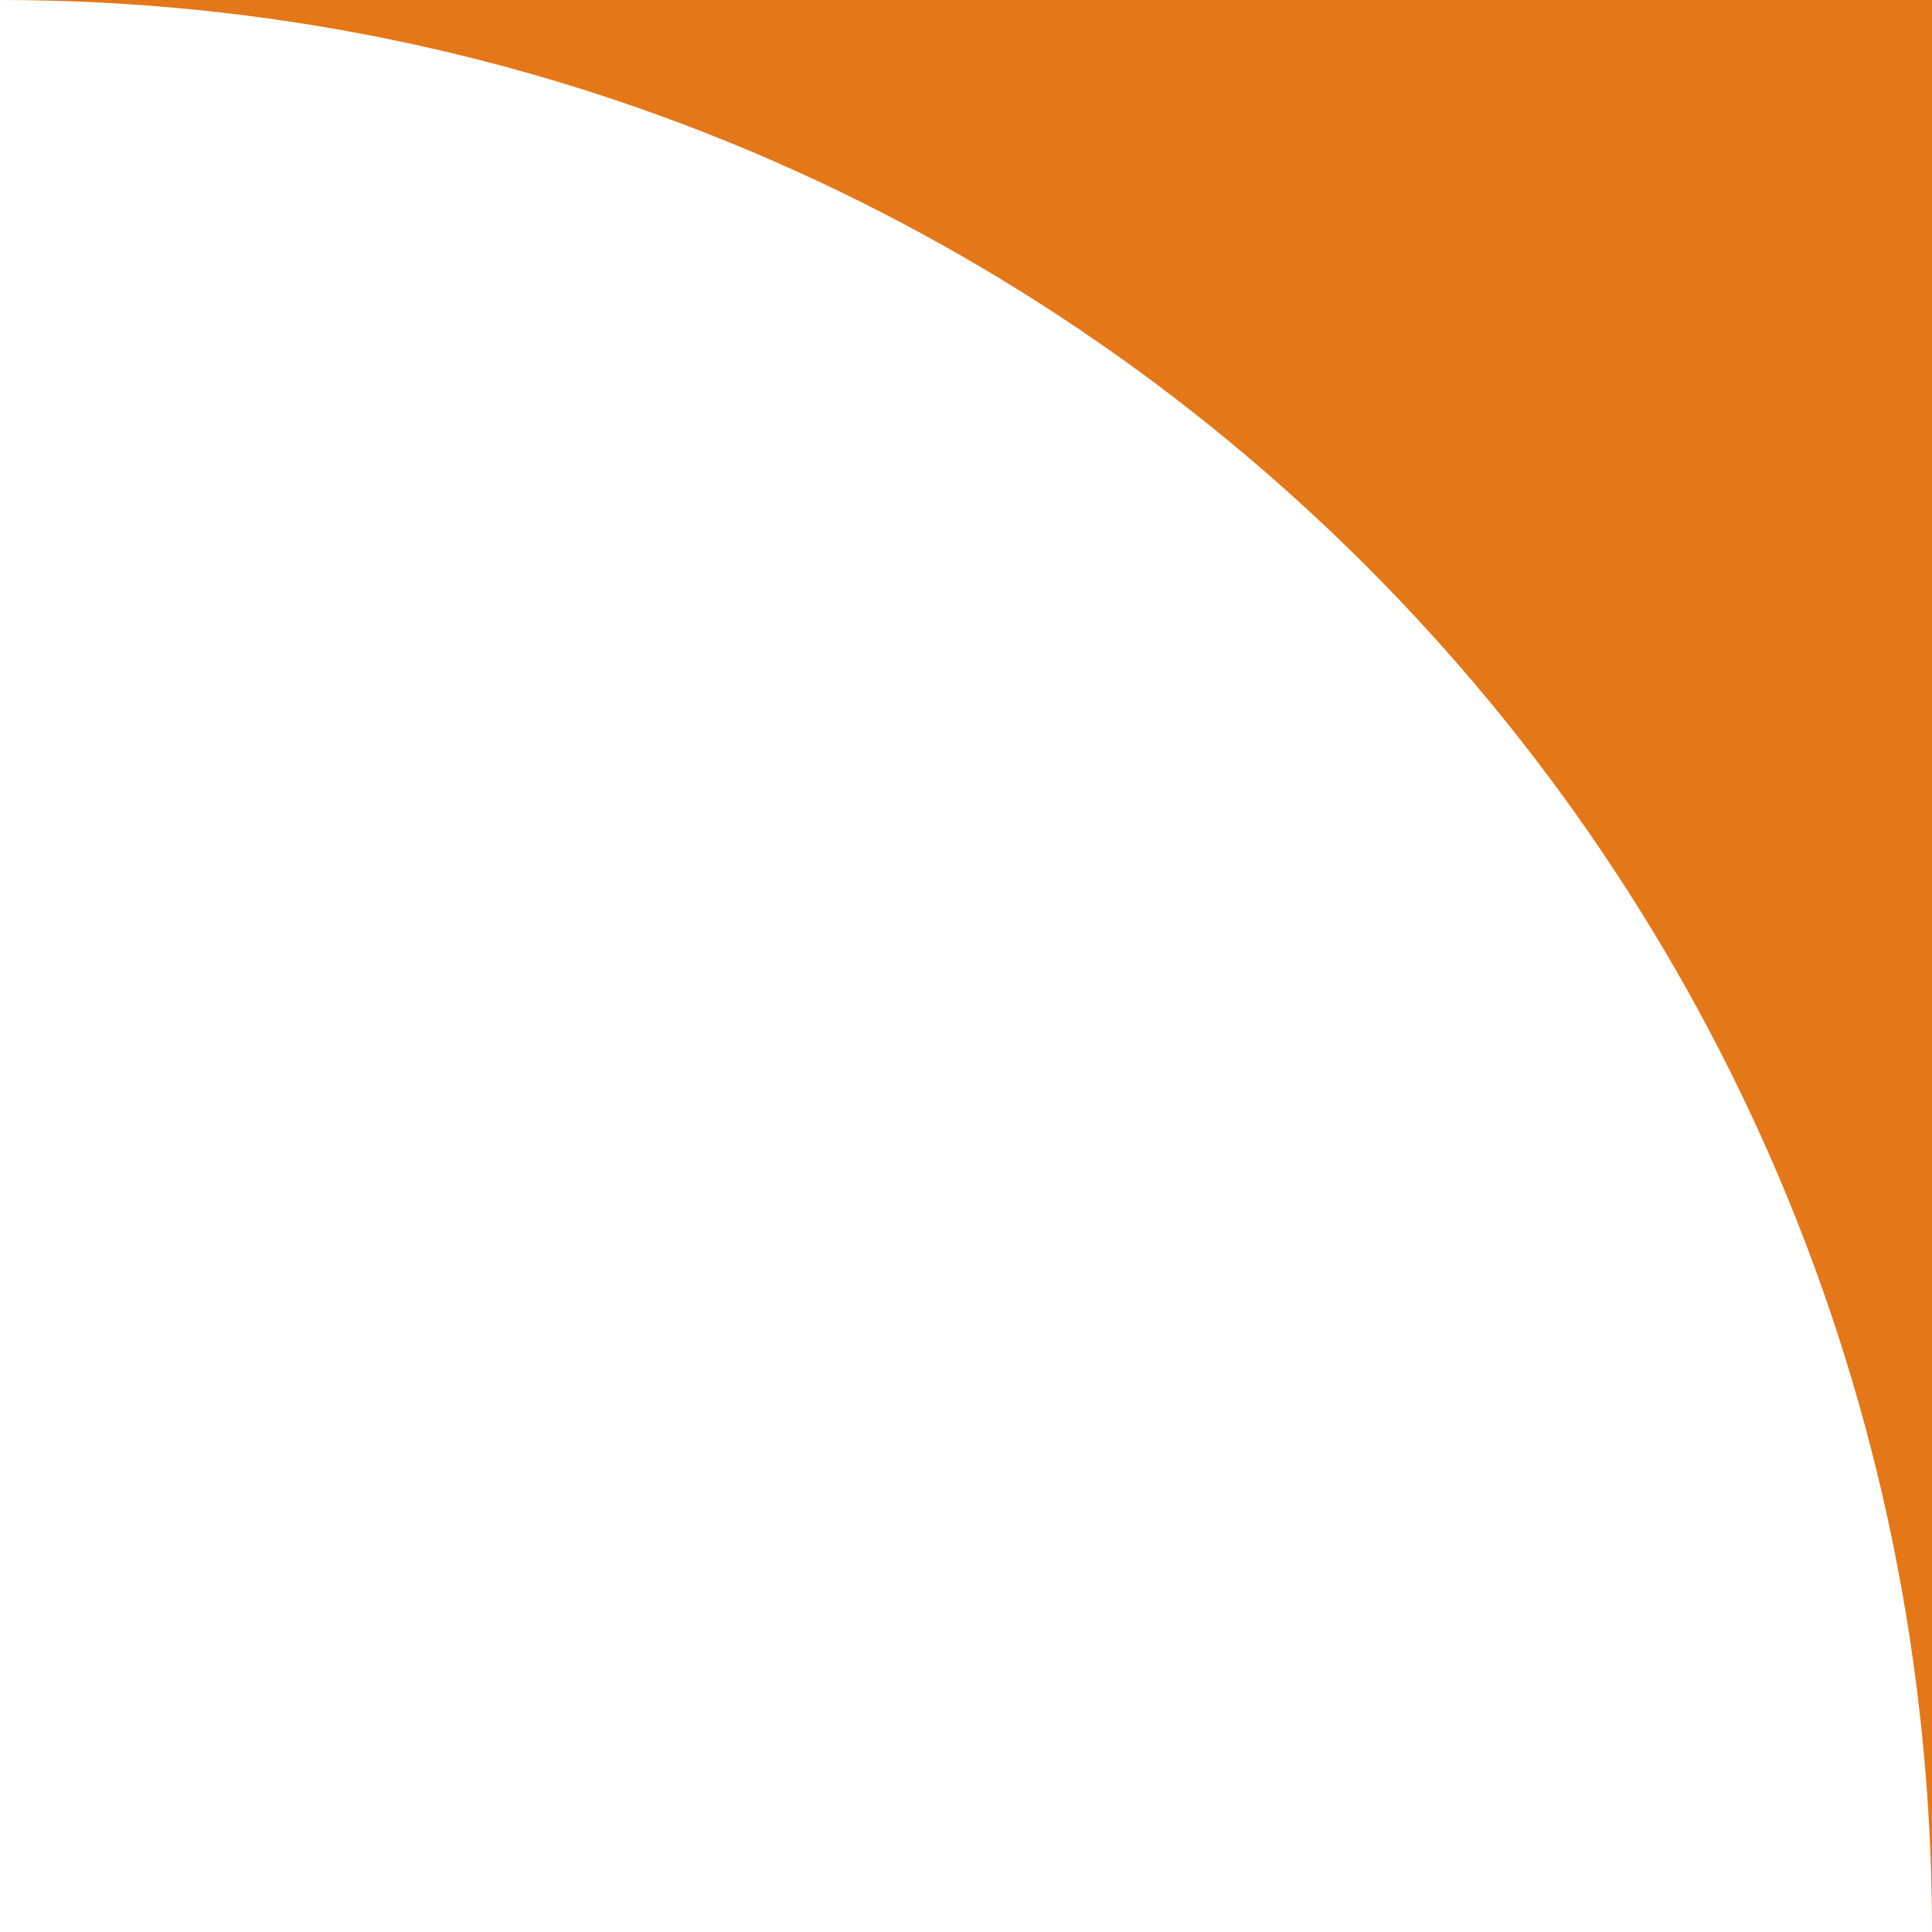
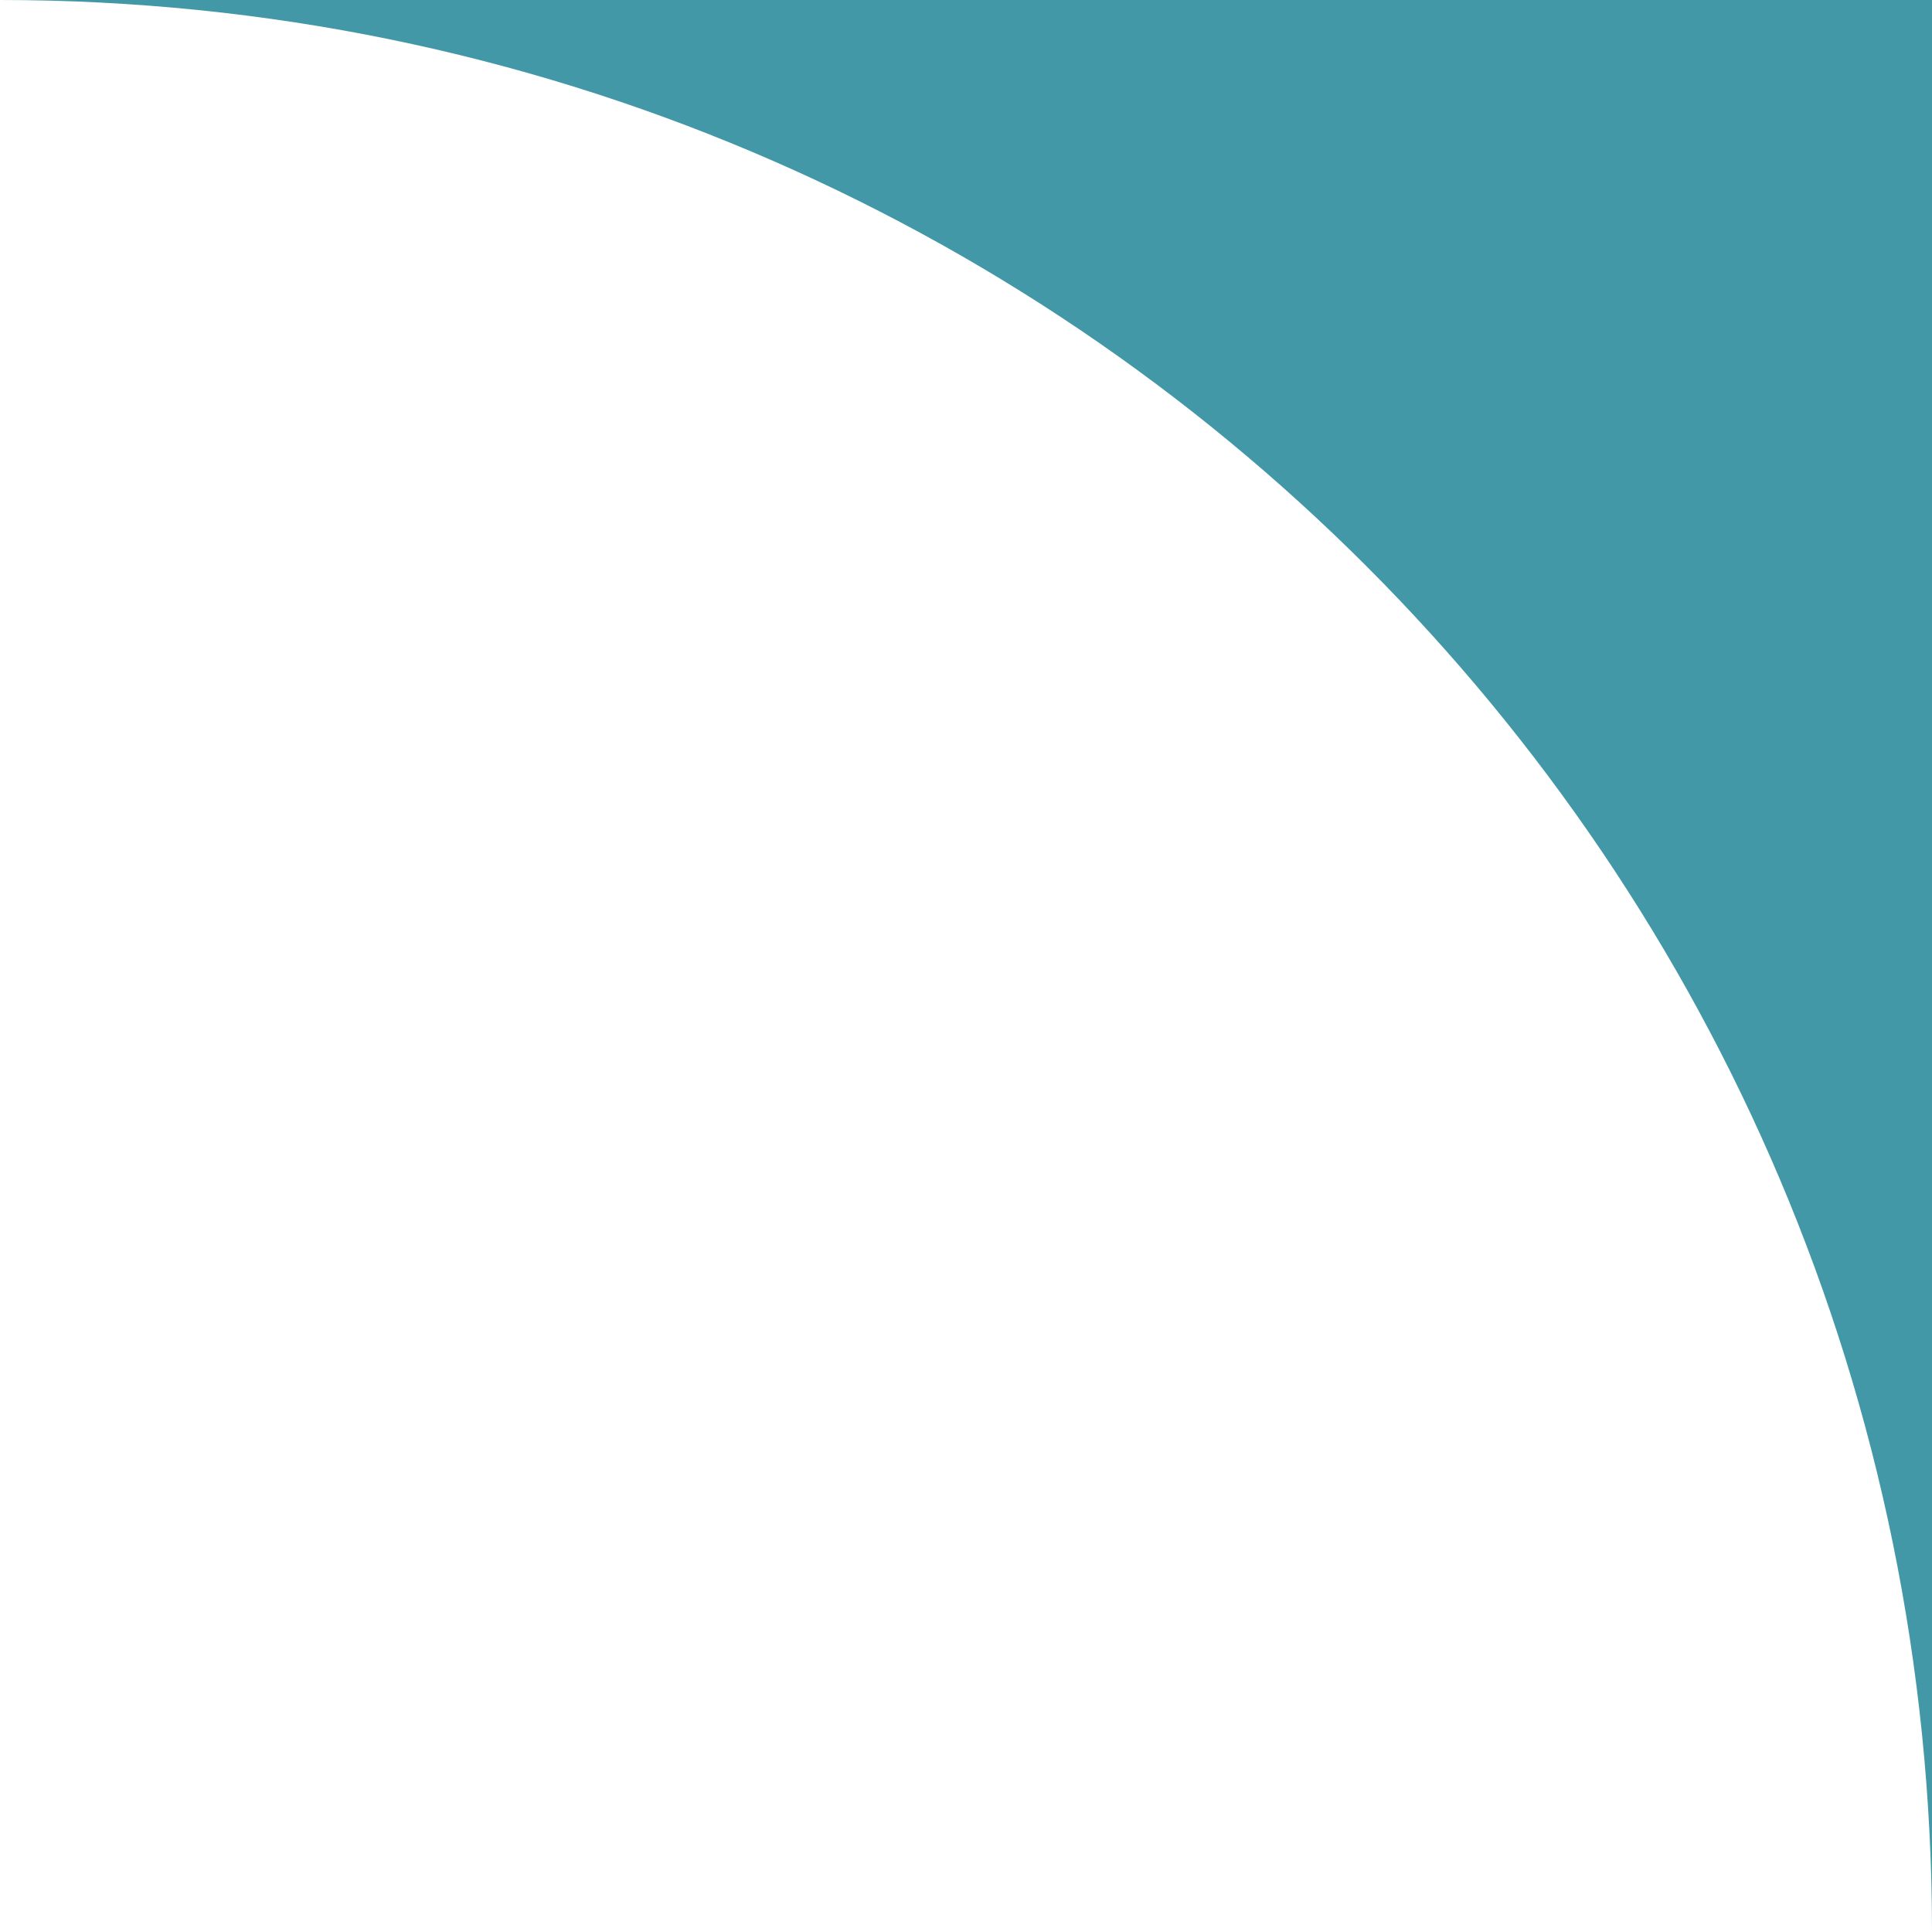
<svg xmlns="http://www.w3.org/2000/svg" viewBox="0 0 60 60">
  <defs>
-     <style>.cls-1{fill:#E47718}</style>
+     <style>.cls-1{fill:#4298a7}</style>
  </defs>
  <g id="Layer_2" data-name="Layer 2">
    <g id="Layer_1-2" data-name="Layer 1">
      <path class="cls-1" d="M0,0 A 60, 60, 0, 0, 1, 60, 60 L 60, 0 L 0, 0Z" />
    </g>
  </g>
</svg>
